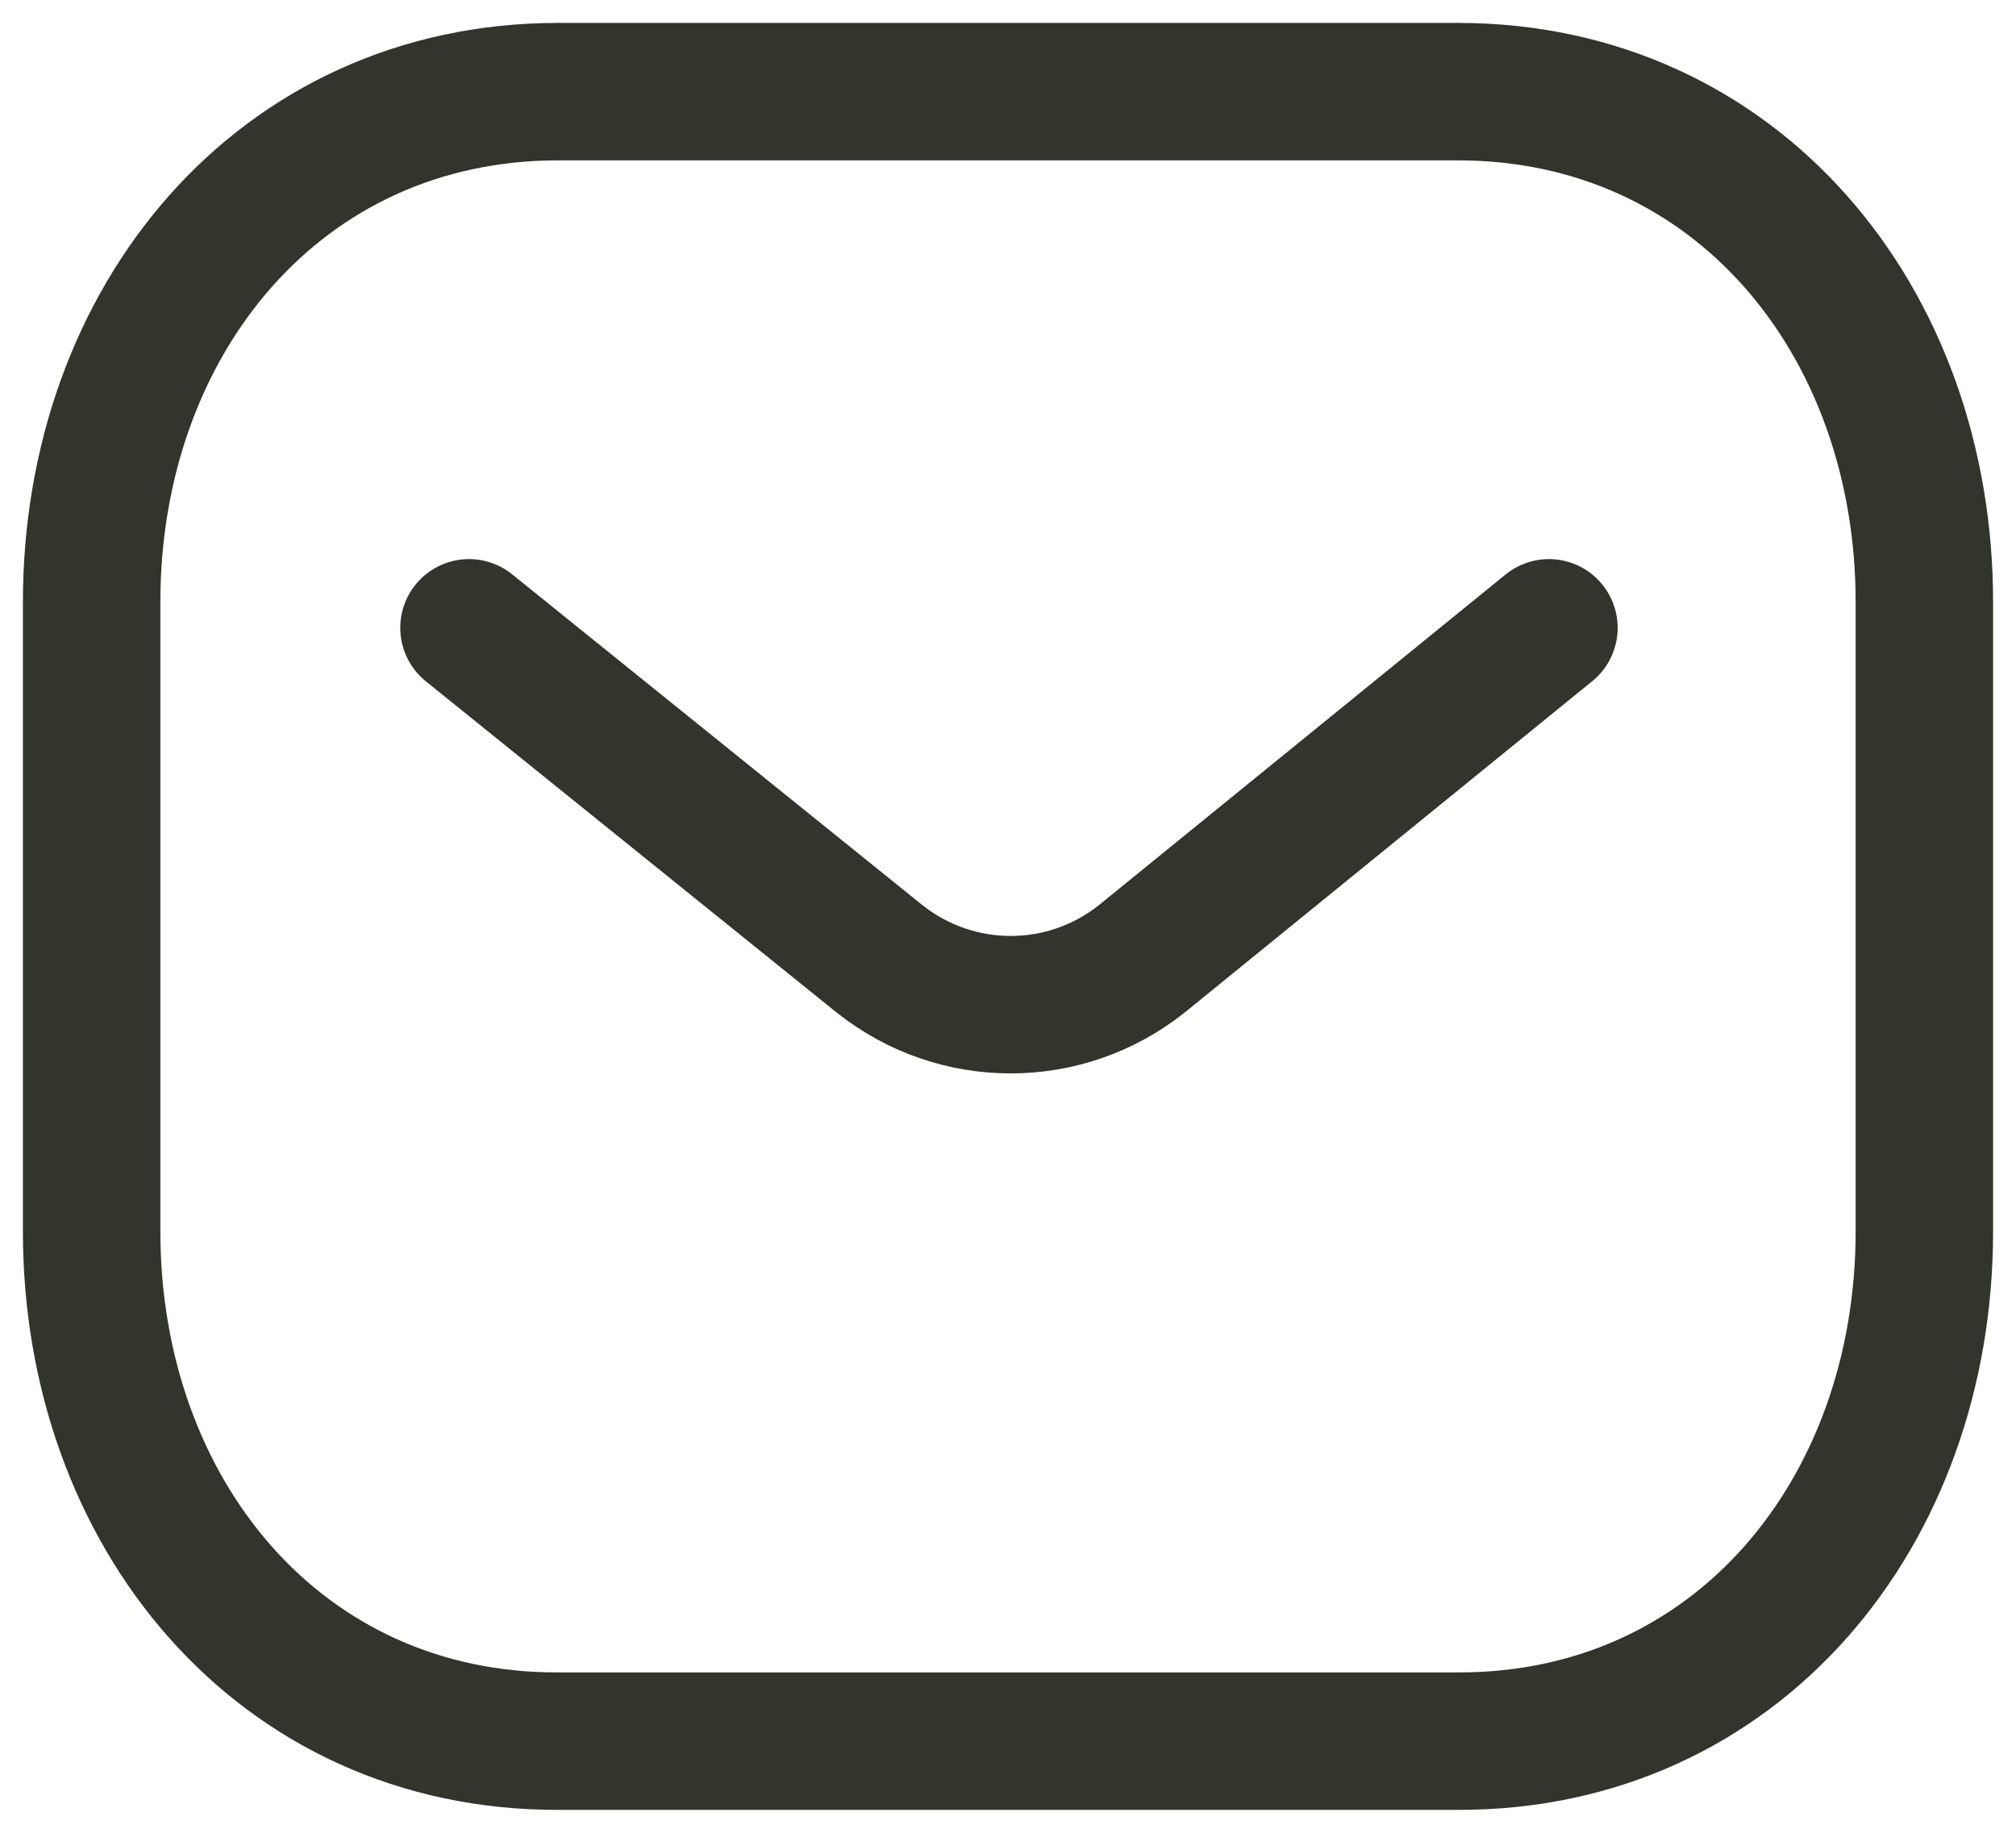
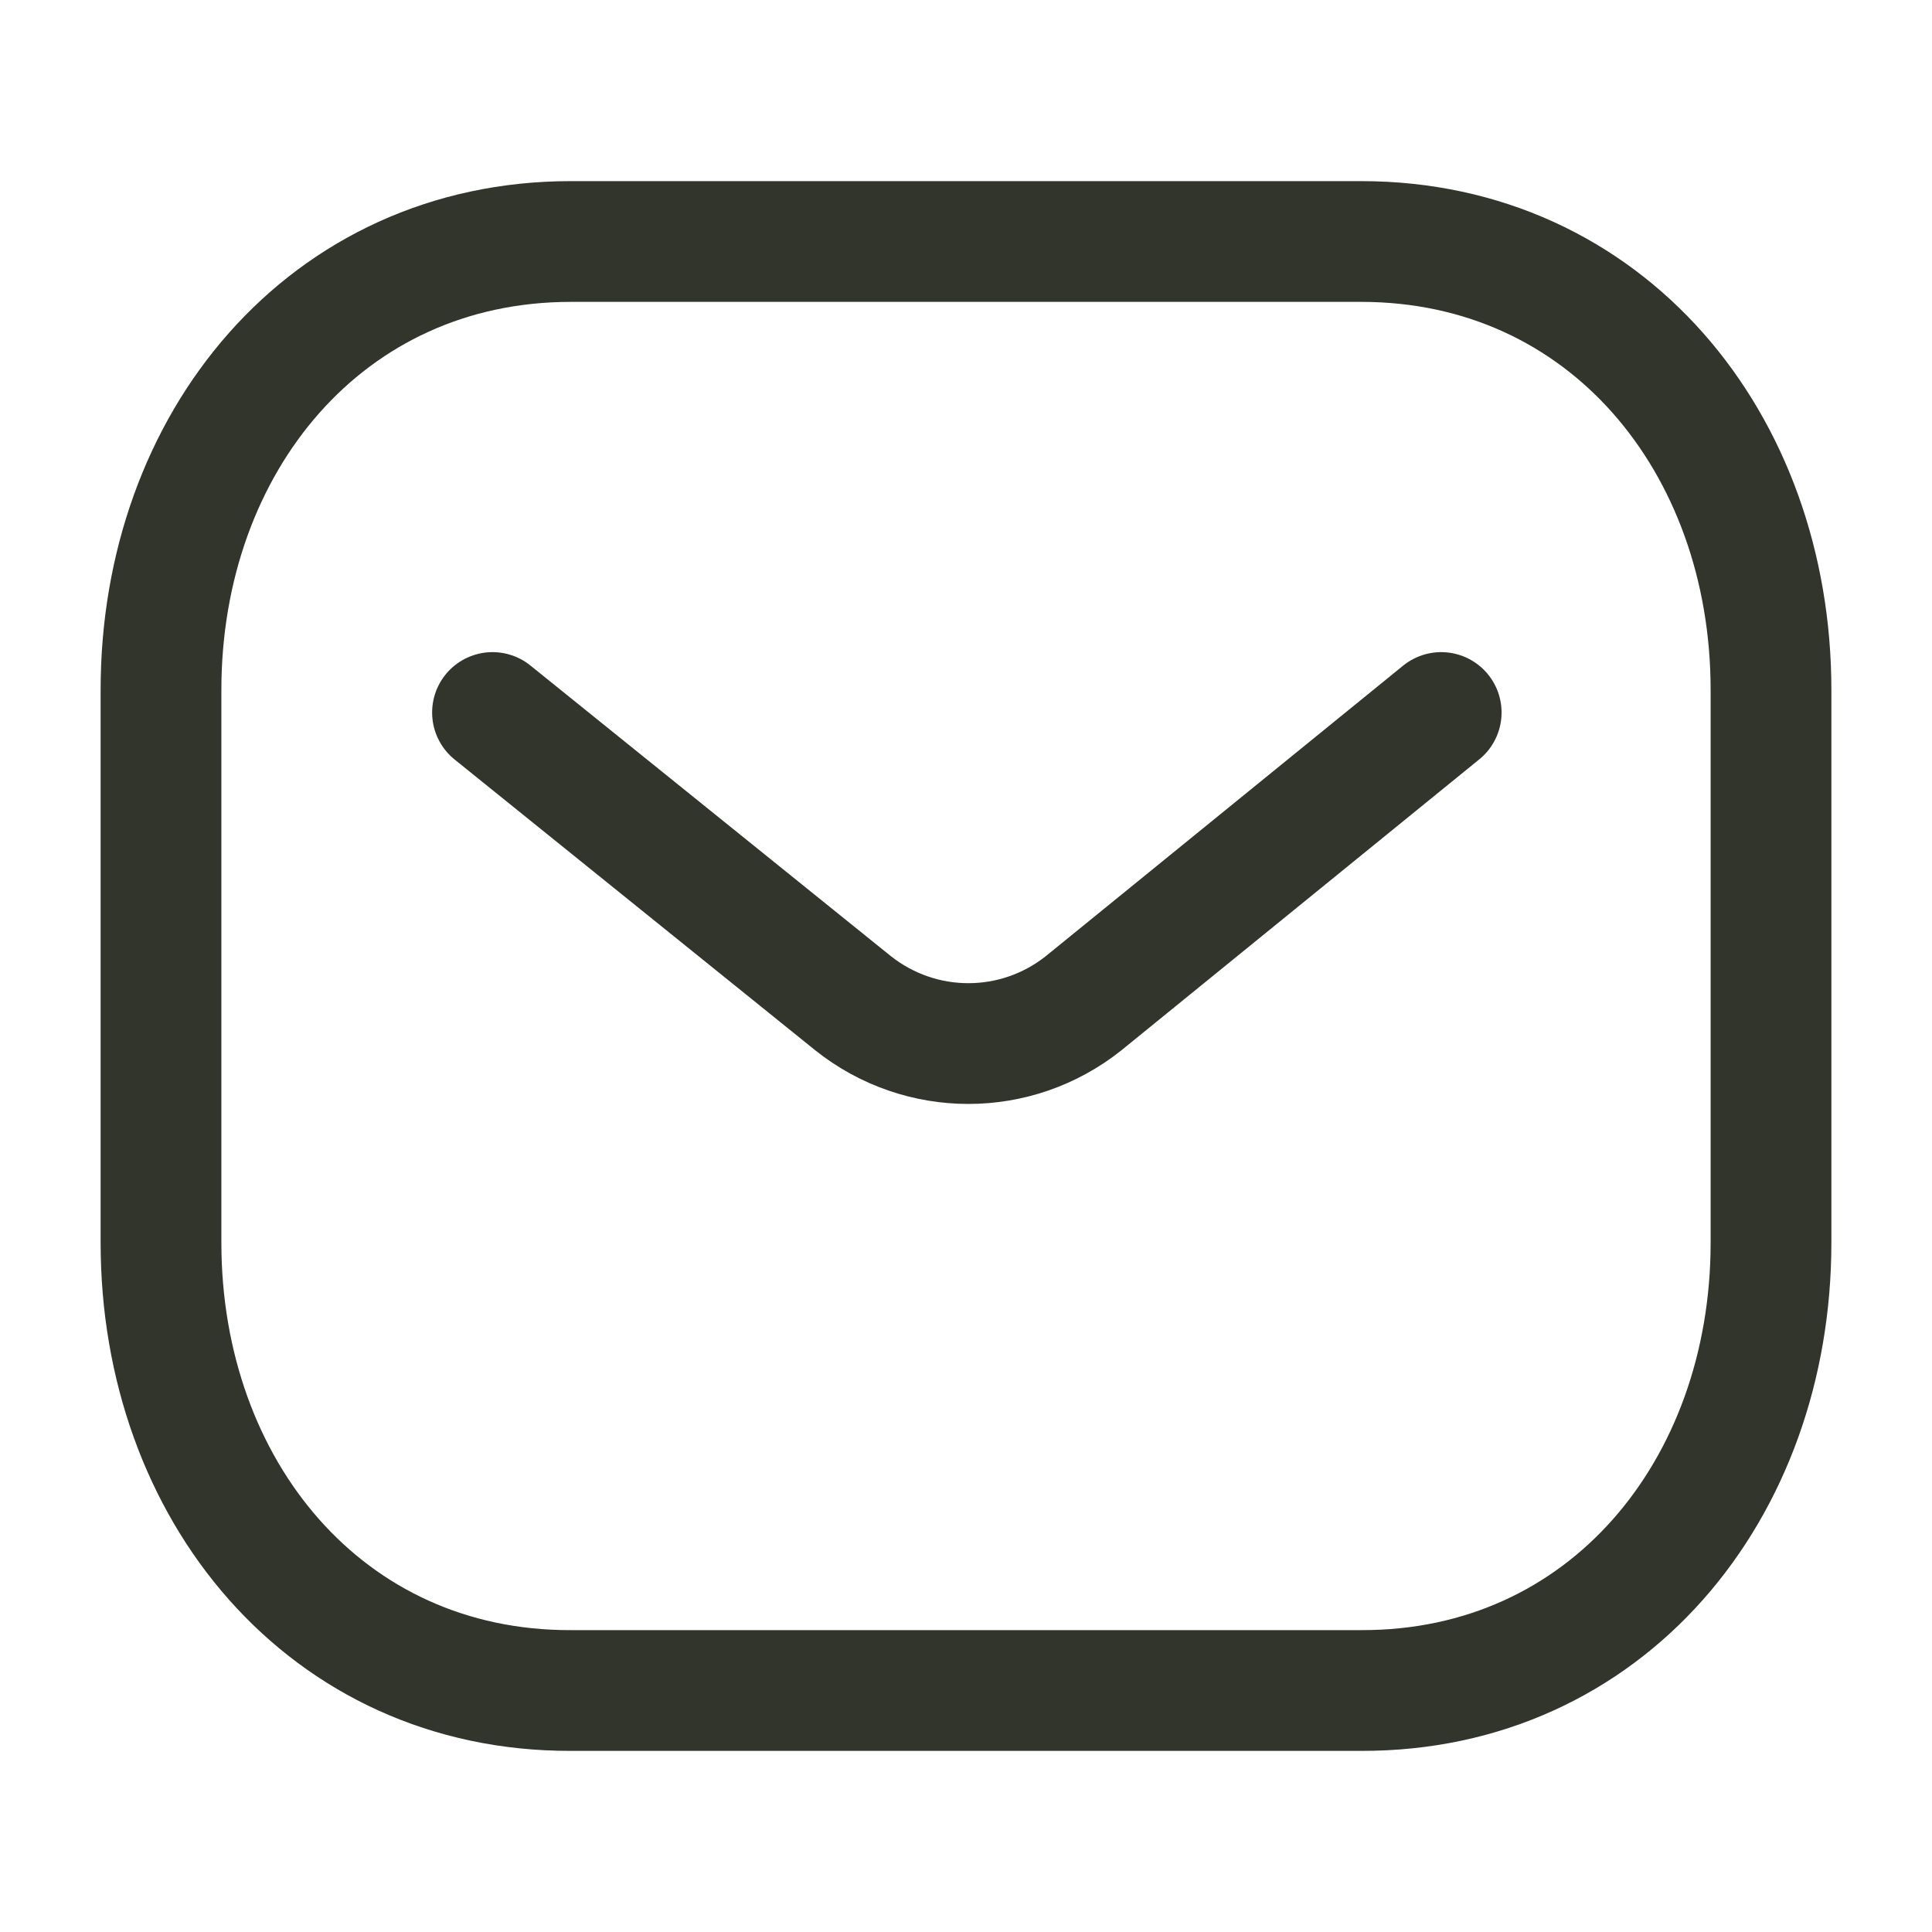
- <svg xmlns="http://www.w3.org/2000/svg" width="22" height="20" viewBox="0 0 22 20" fill="none">
-   <path d="M16.903 6.851L12.459 10.464C11.62 11.13 10.439 11.13 9.599 10.464L5.118 6.851" stroke="#31352B" stroke-width="1.5" stroke-linecap="round" stroke-linejoin="round" />
-   <path fill-rule="evenodd" clip-rule="evenodd" d="M15.909 19C18.95 19.008 21 16.509 21 13.438V6.57C21 3.499 18.95 1 15.909 1H6.091C3.05 1 1 3.499 1 6.57V13.438C1 16.509 3.05 19.008 6.091 19H15.909Z" stroke="#31352B" stroke-width="1.5" stroke-linecap="round" stroke-linejoin="round" />
+ <svg xmlns="http://www.w3.org/2000/svg" width="24" height="24" viewBox="0 0 24 24" fill="none">
+   <g id="Iconly/Light/Message">
+     <g id="Message">
+       <path id="Stroke 1" d="M17.903 8.851L13.459 12.464C12.62 13.13 11.439 13.13 10.599 12.464L6.118 8.851" stroke="#31352B" stroke-width="1.5" stroke-linecap="round" stroke-linejoin="round" />
+       <path id="Stroke 3" fill-rule="evenodd" clip-rule="evenodd" d="M16.909 21C19.95 21.008 22 18.509 22 15.438V8.57C22 5.499 19.95 3 16.909 3H7.091C4.05 3 2 5.499 2 8.57V15.438C2 18.509 4.05 21.008 7.091 21H16.909Z" stroke="#31352B" stroke-width="1.5" stroke-linecap="round" stroke-linejoin="round" />
+     </g>
+   </g>
</svg>
